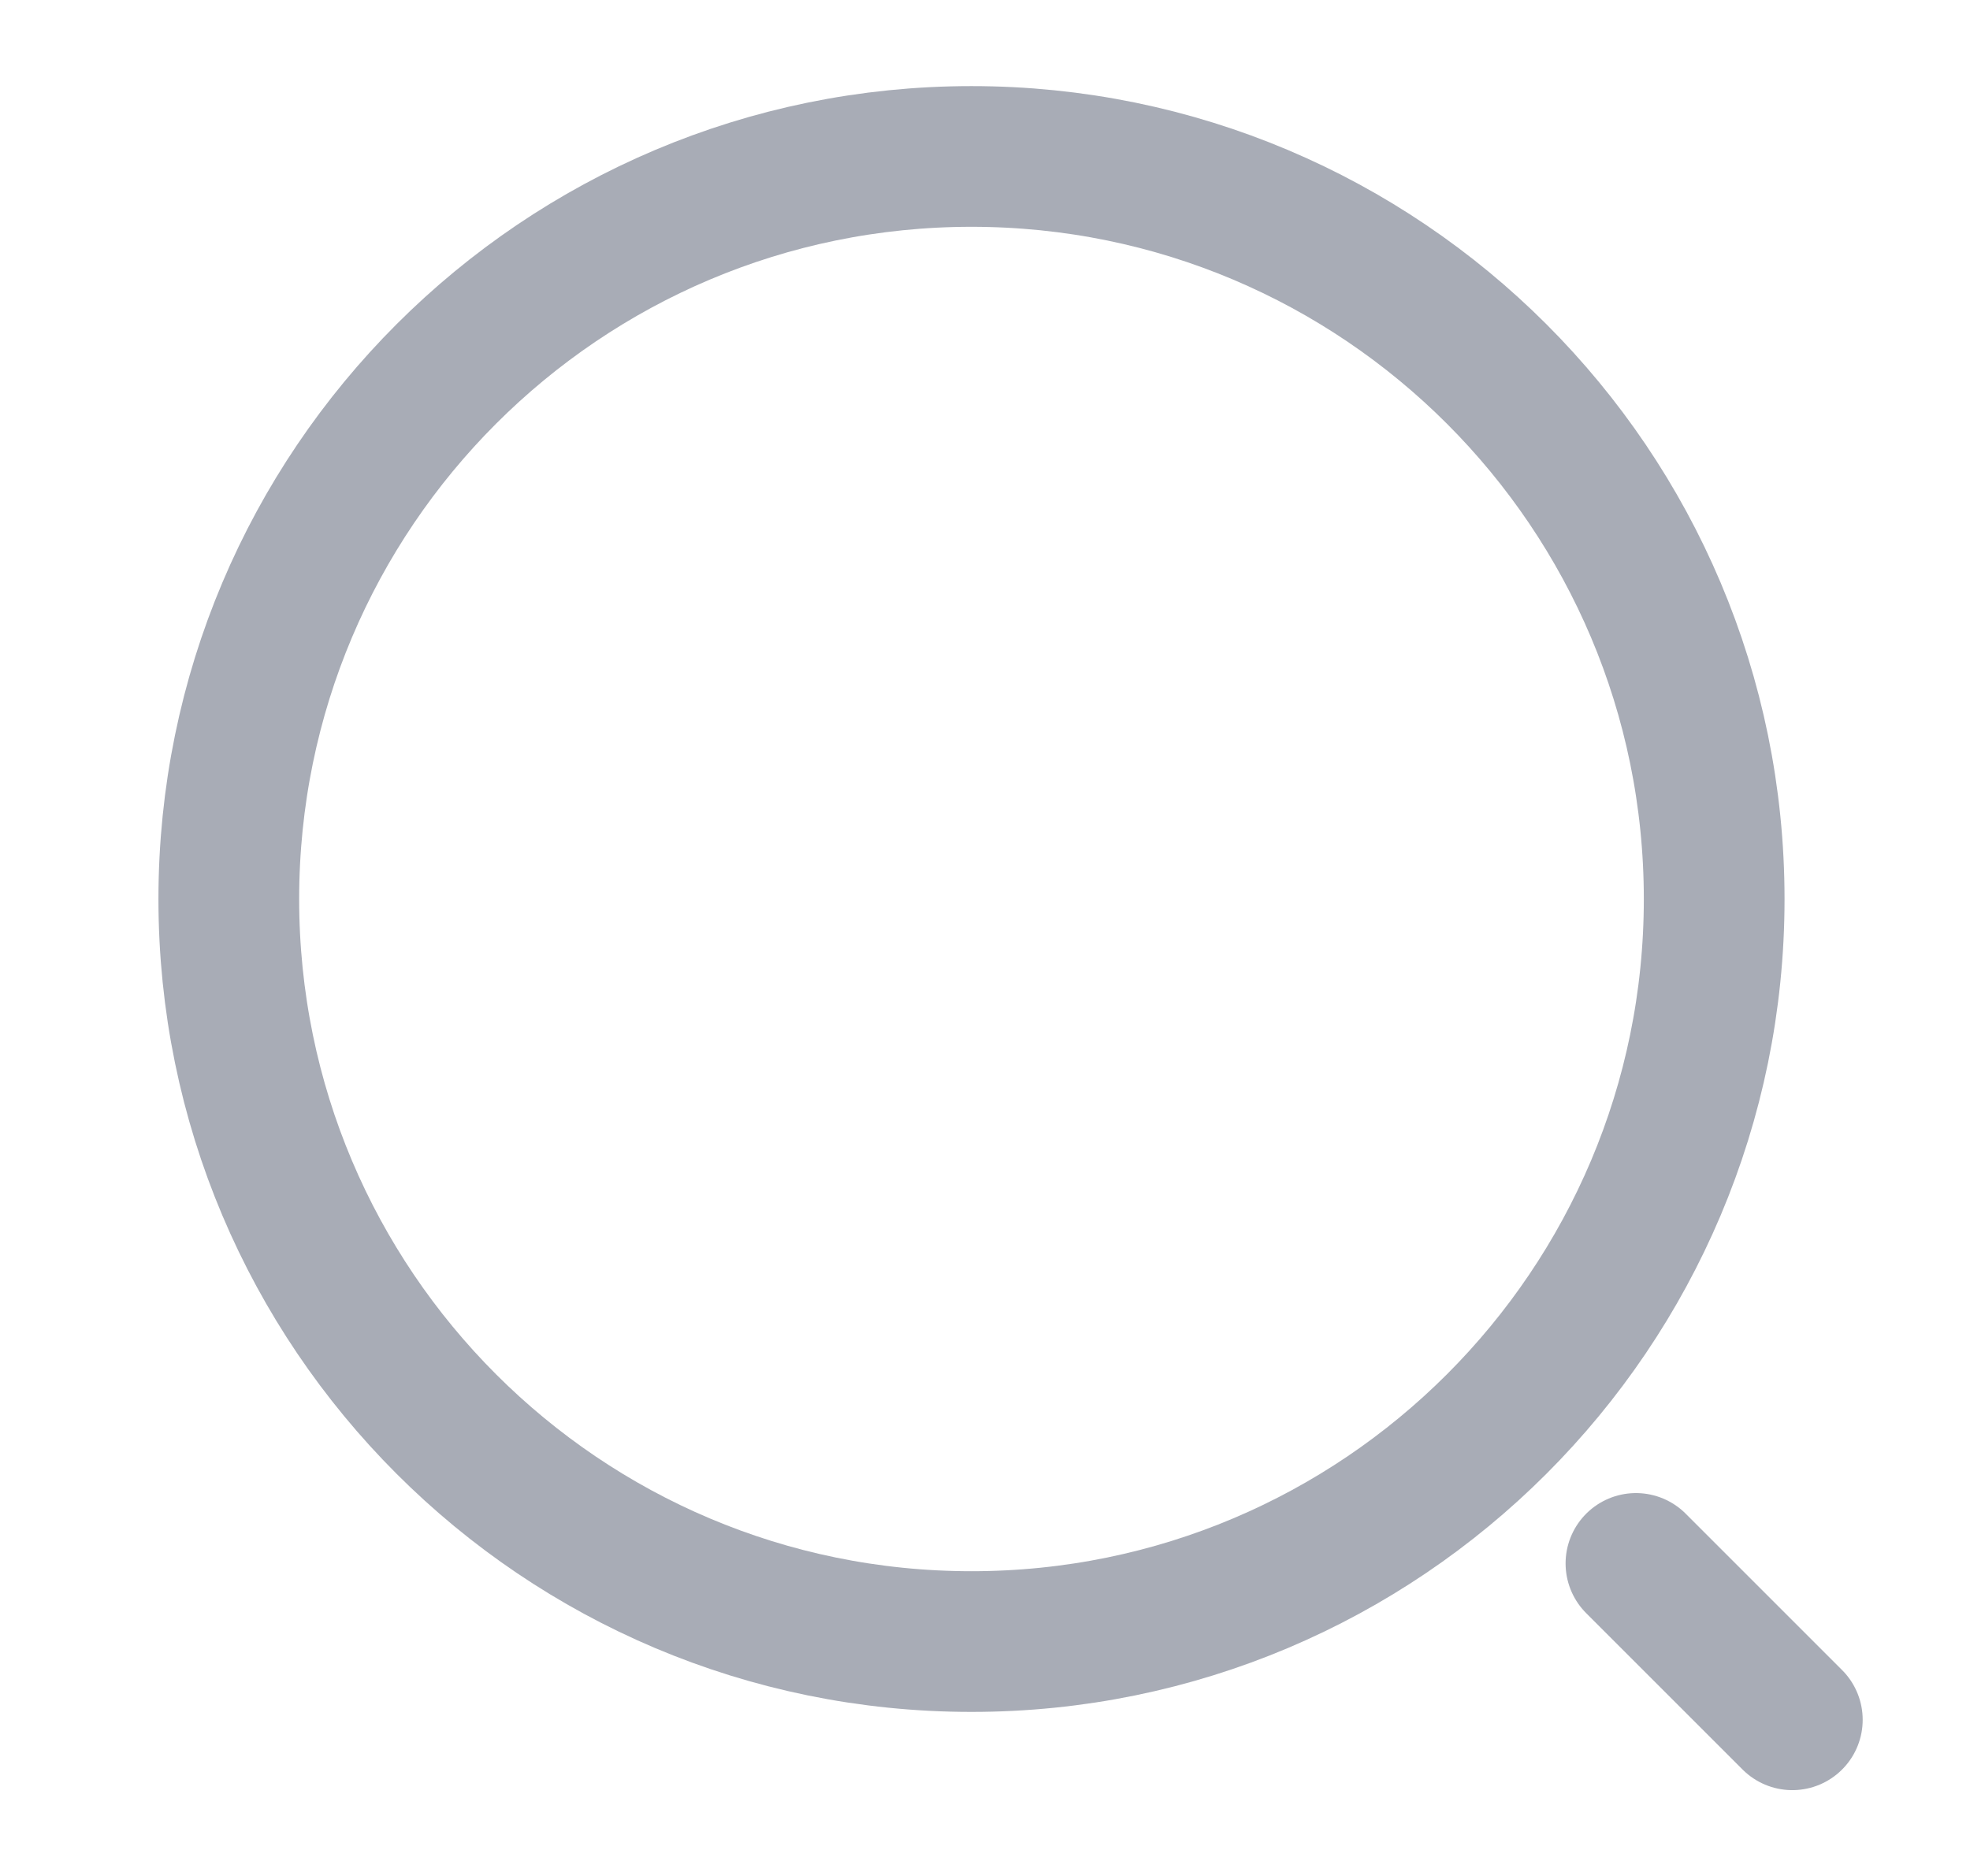
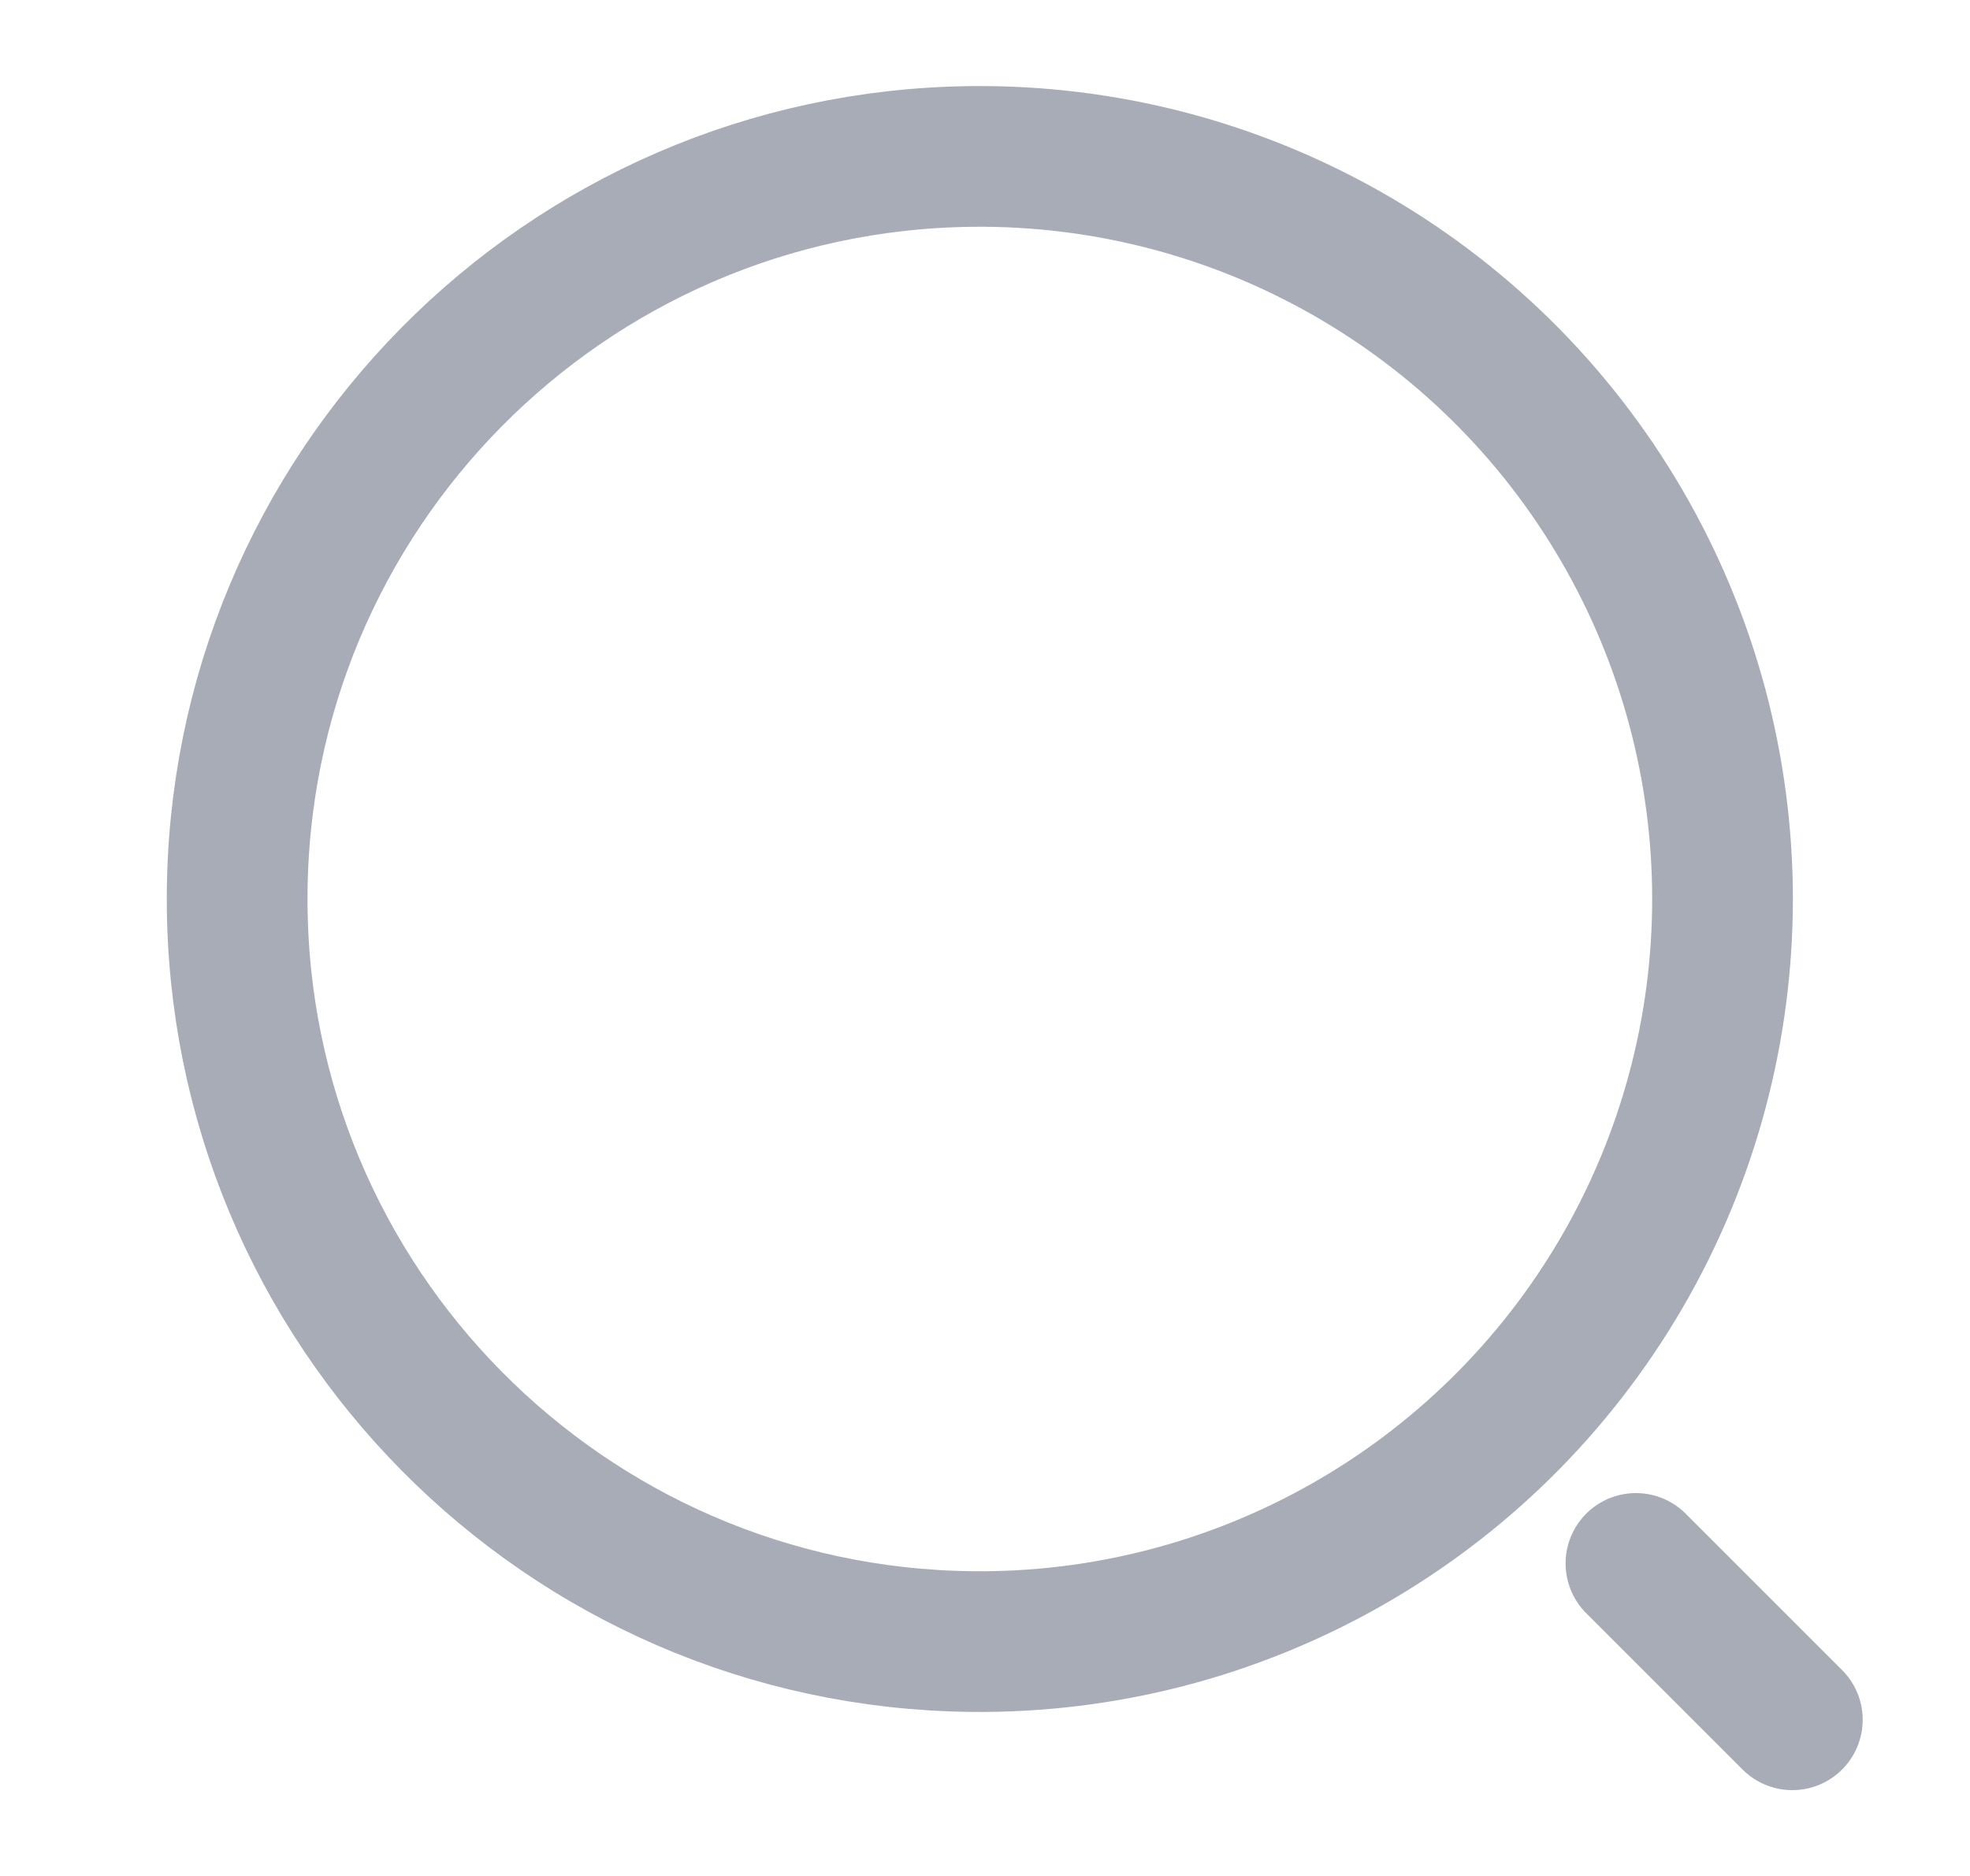
- <svg xmlns="http://www.w3.org/2000/svg" width="21" height="20" viewBox="0 0 21 20" fill="none">
-   <path d="M10.356 17.501C14.728 17.501 18.273 13.957 18.273 9.585C18.273 5.212 14.728 1.668 10.356 1.668C5.984 1.668 2.439 5.212 2.439 9.585C2.439 13.957 5.984 17.501 10.356 17.501Z" stroke="#A8ACB6" stroke-width="1.5" stroke-linecap="round" stroke-linejoin="round" />
-   <path d="M19.106 18.335L17.439 16.668" stroke="#A8ACB6" stroke-width="1.5" stroke-linecap="round" stroke-linejoin="round" />
+ <svg xmlns="http://www.w3.org/2000/svg" fill="none" viewBox="0 0 21 20">
+   <path stroke="#A8ACB6" stroke-linecap="round" stroke-linejoin="round" stroke-width="1.5" d="M10.356 17.501a7.917 7.917 0 1 0 0-15.833 7.917 7.917 0 0 0 0 15.833ZM19.106 18.335l-1.667-1.667" />
</svg>
